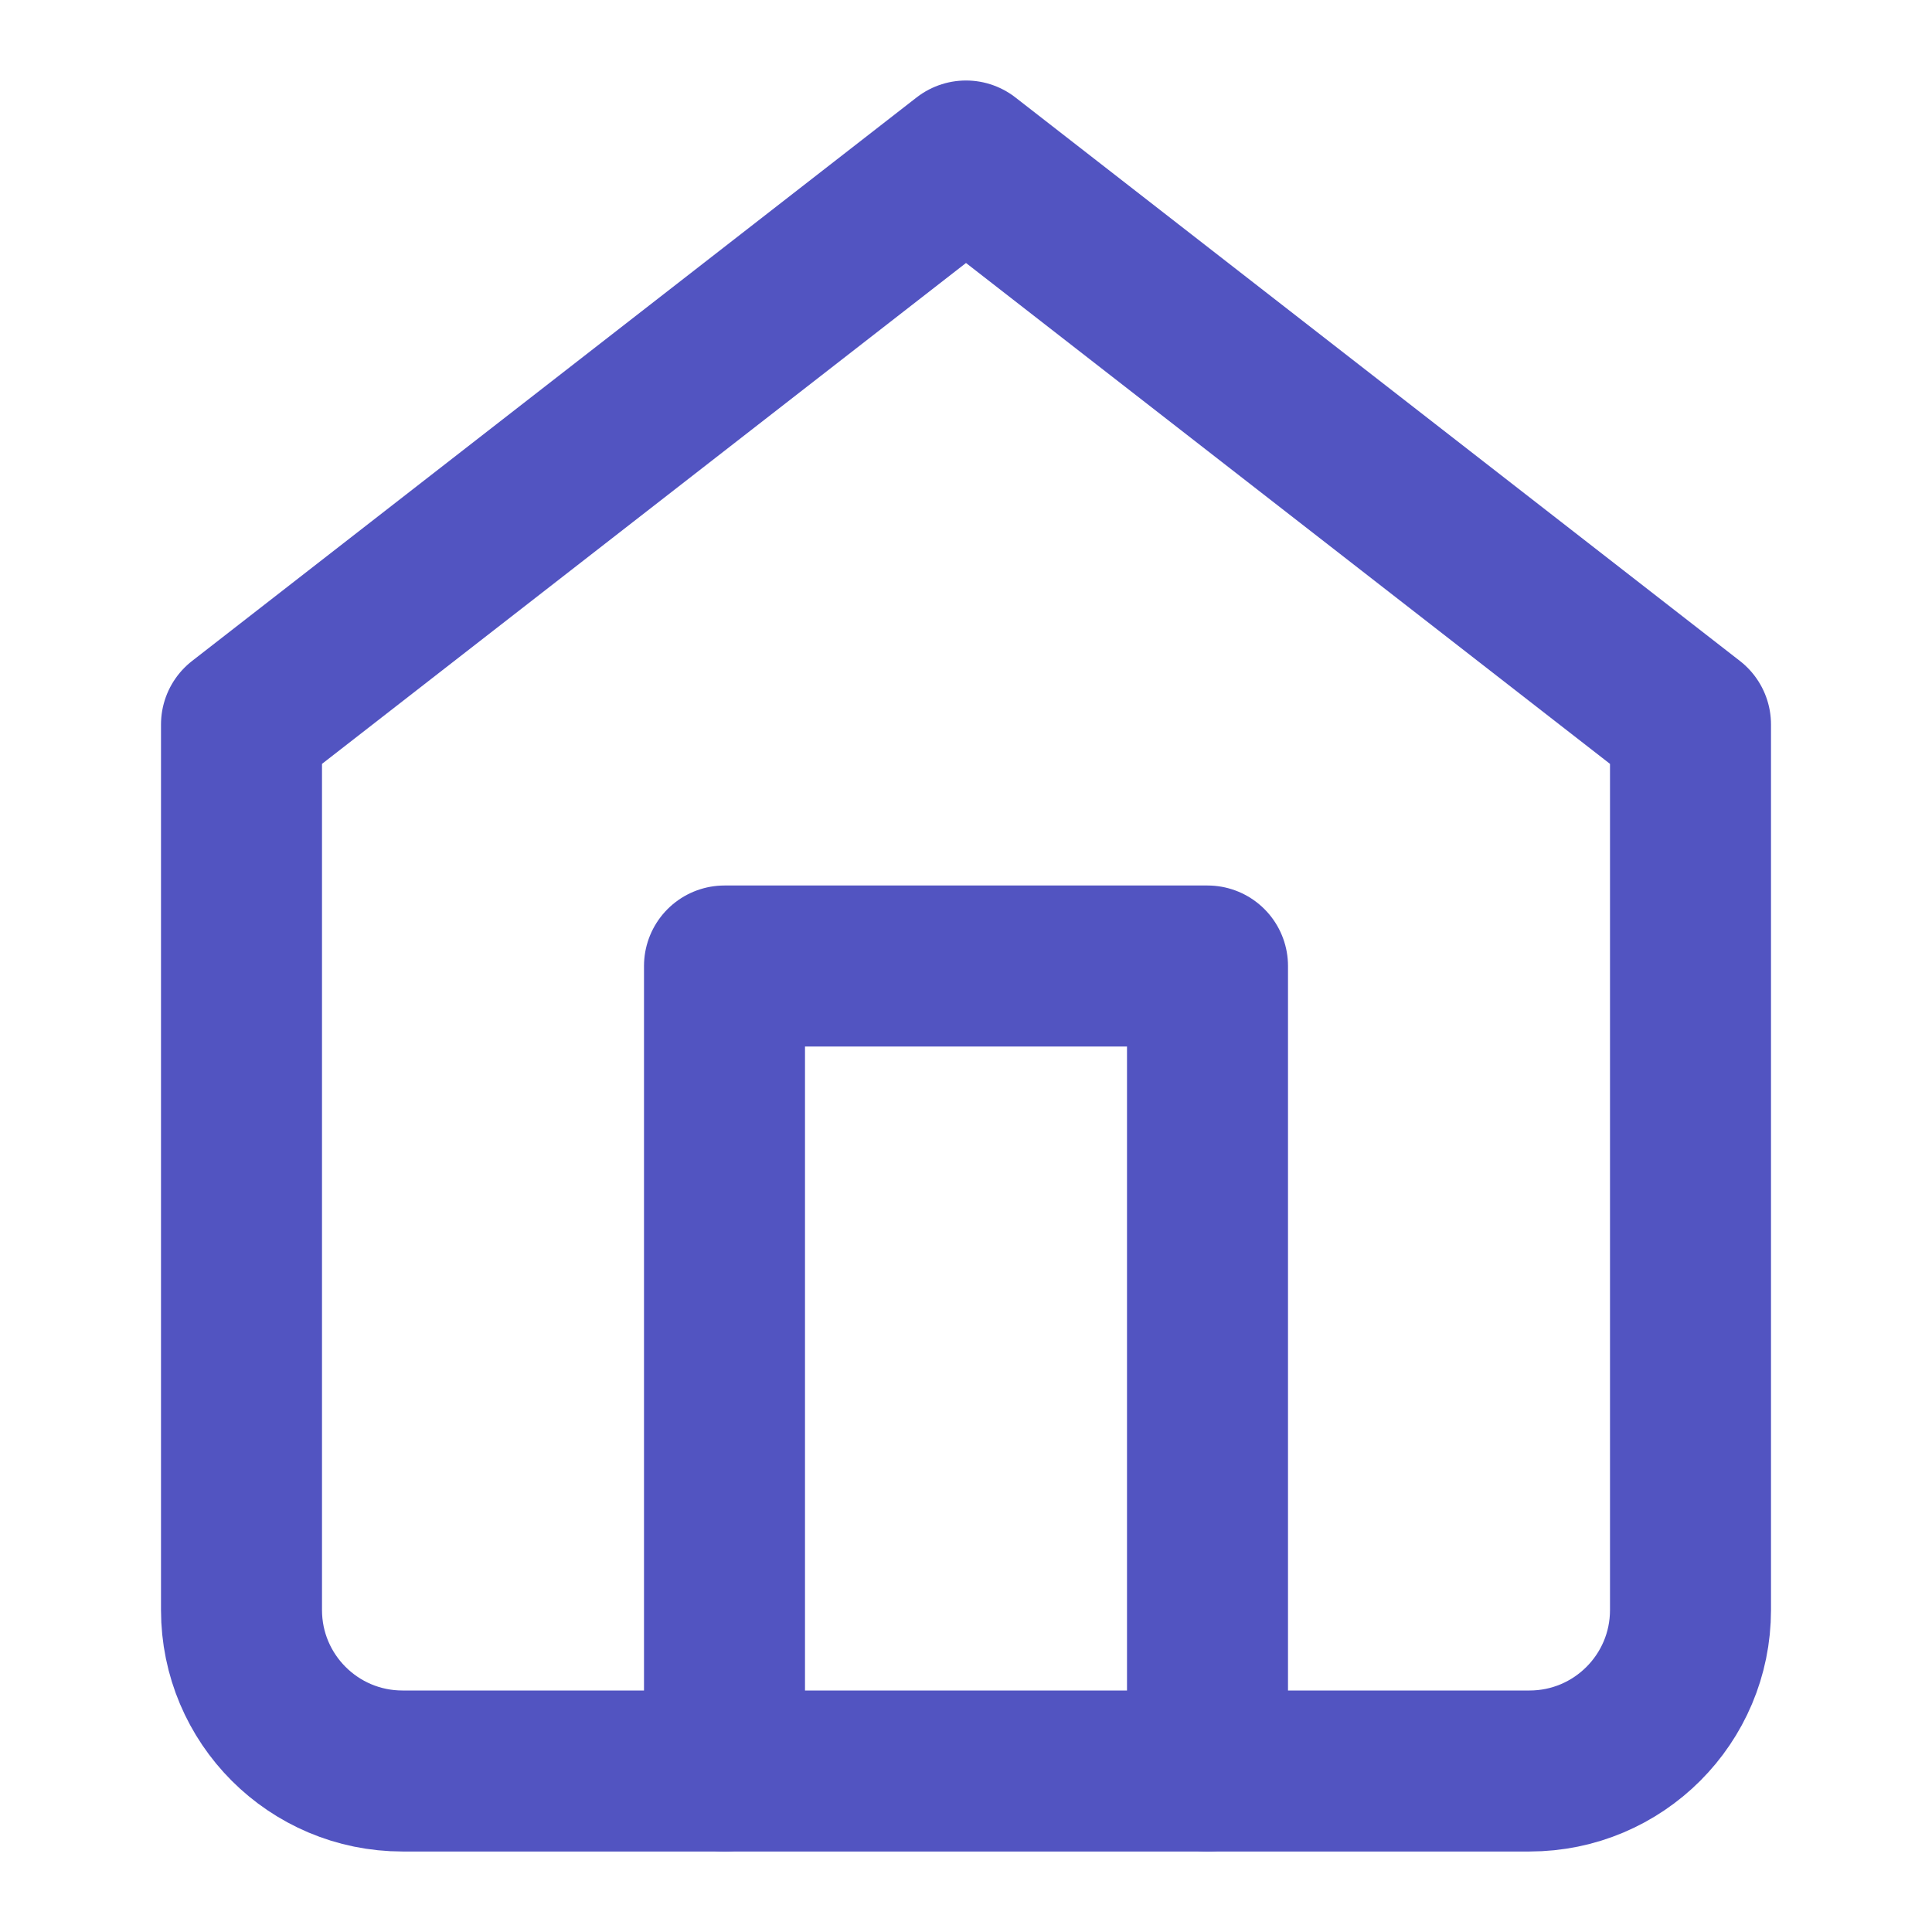
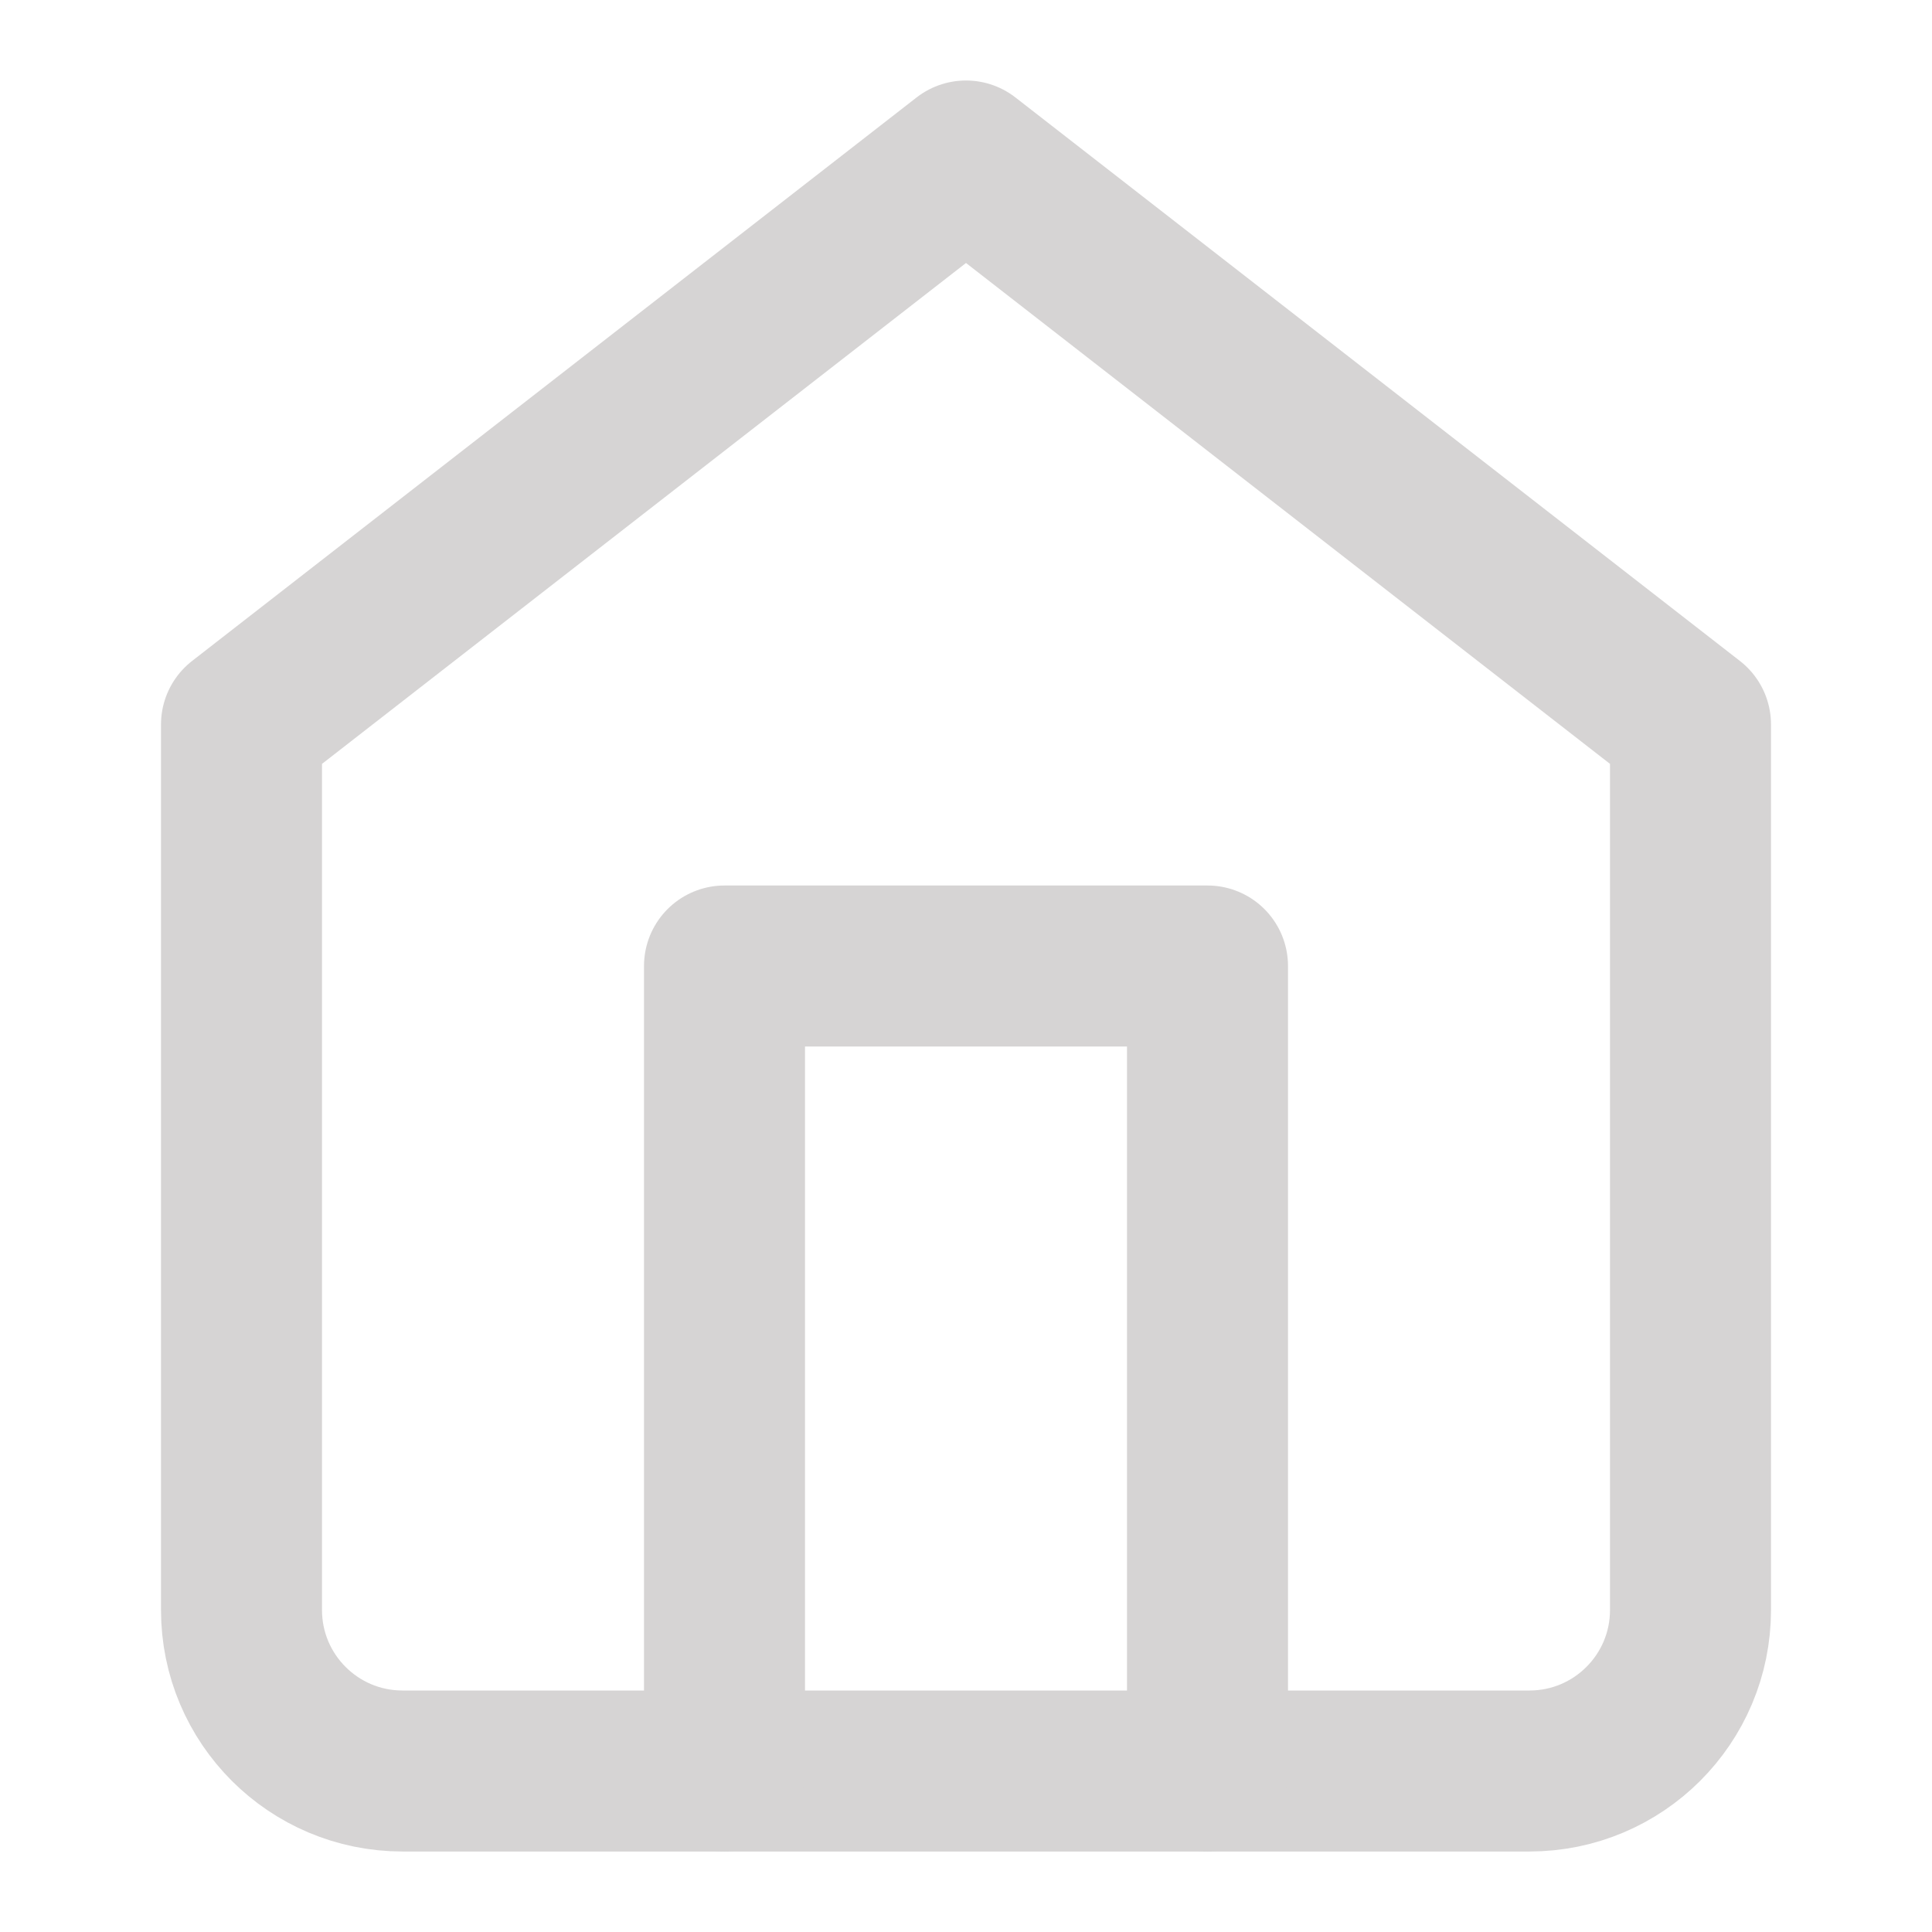
- <svg xmlns="http://www.w3.org/2000/svg" width="24" height="24" viewBox="0 0 24 24" fill="none" stroke="#5254C1" stroke-width="2" stroke-linecap="round" stroke-linejoin="round" class="lucide lucide-home">
+ <svg xmlns="http://www.w3.org/2000/svg" width="24" height="24" viewBox="0 0 24 24" fill="none" stroke="#d6d4d4" stroke-width="2" stroke-linecap="round" stroke-linejoin="round" class="lucide lucide-home">
  <path d="m3 9 9-7 9 7v11a2 2 0 0 1-2 2H5a2 2 0 0 1-2-2z" />
  <polyline points="9 22 9 12 15 12 15 22" />
</svg>
